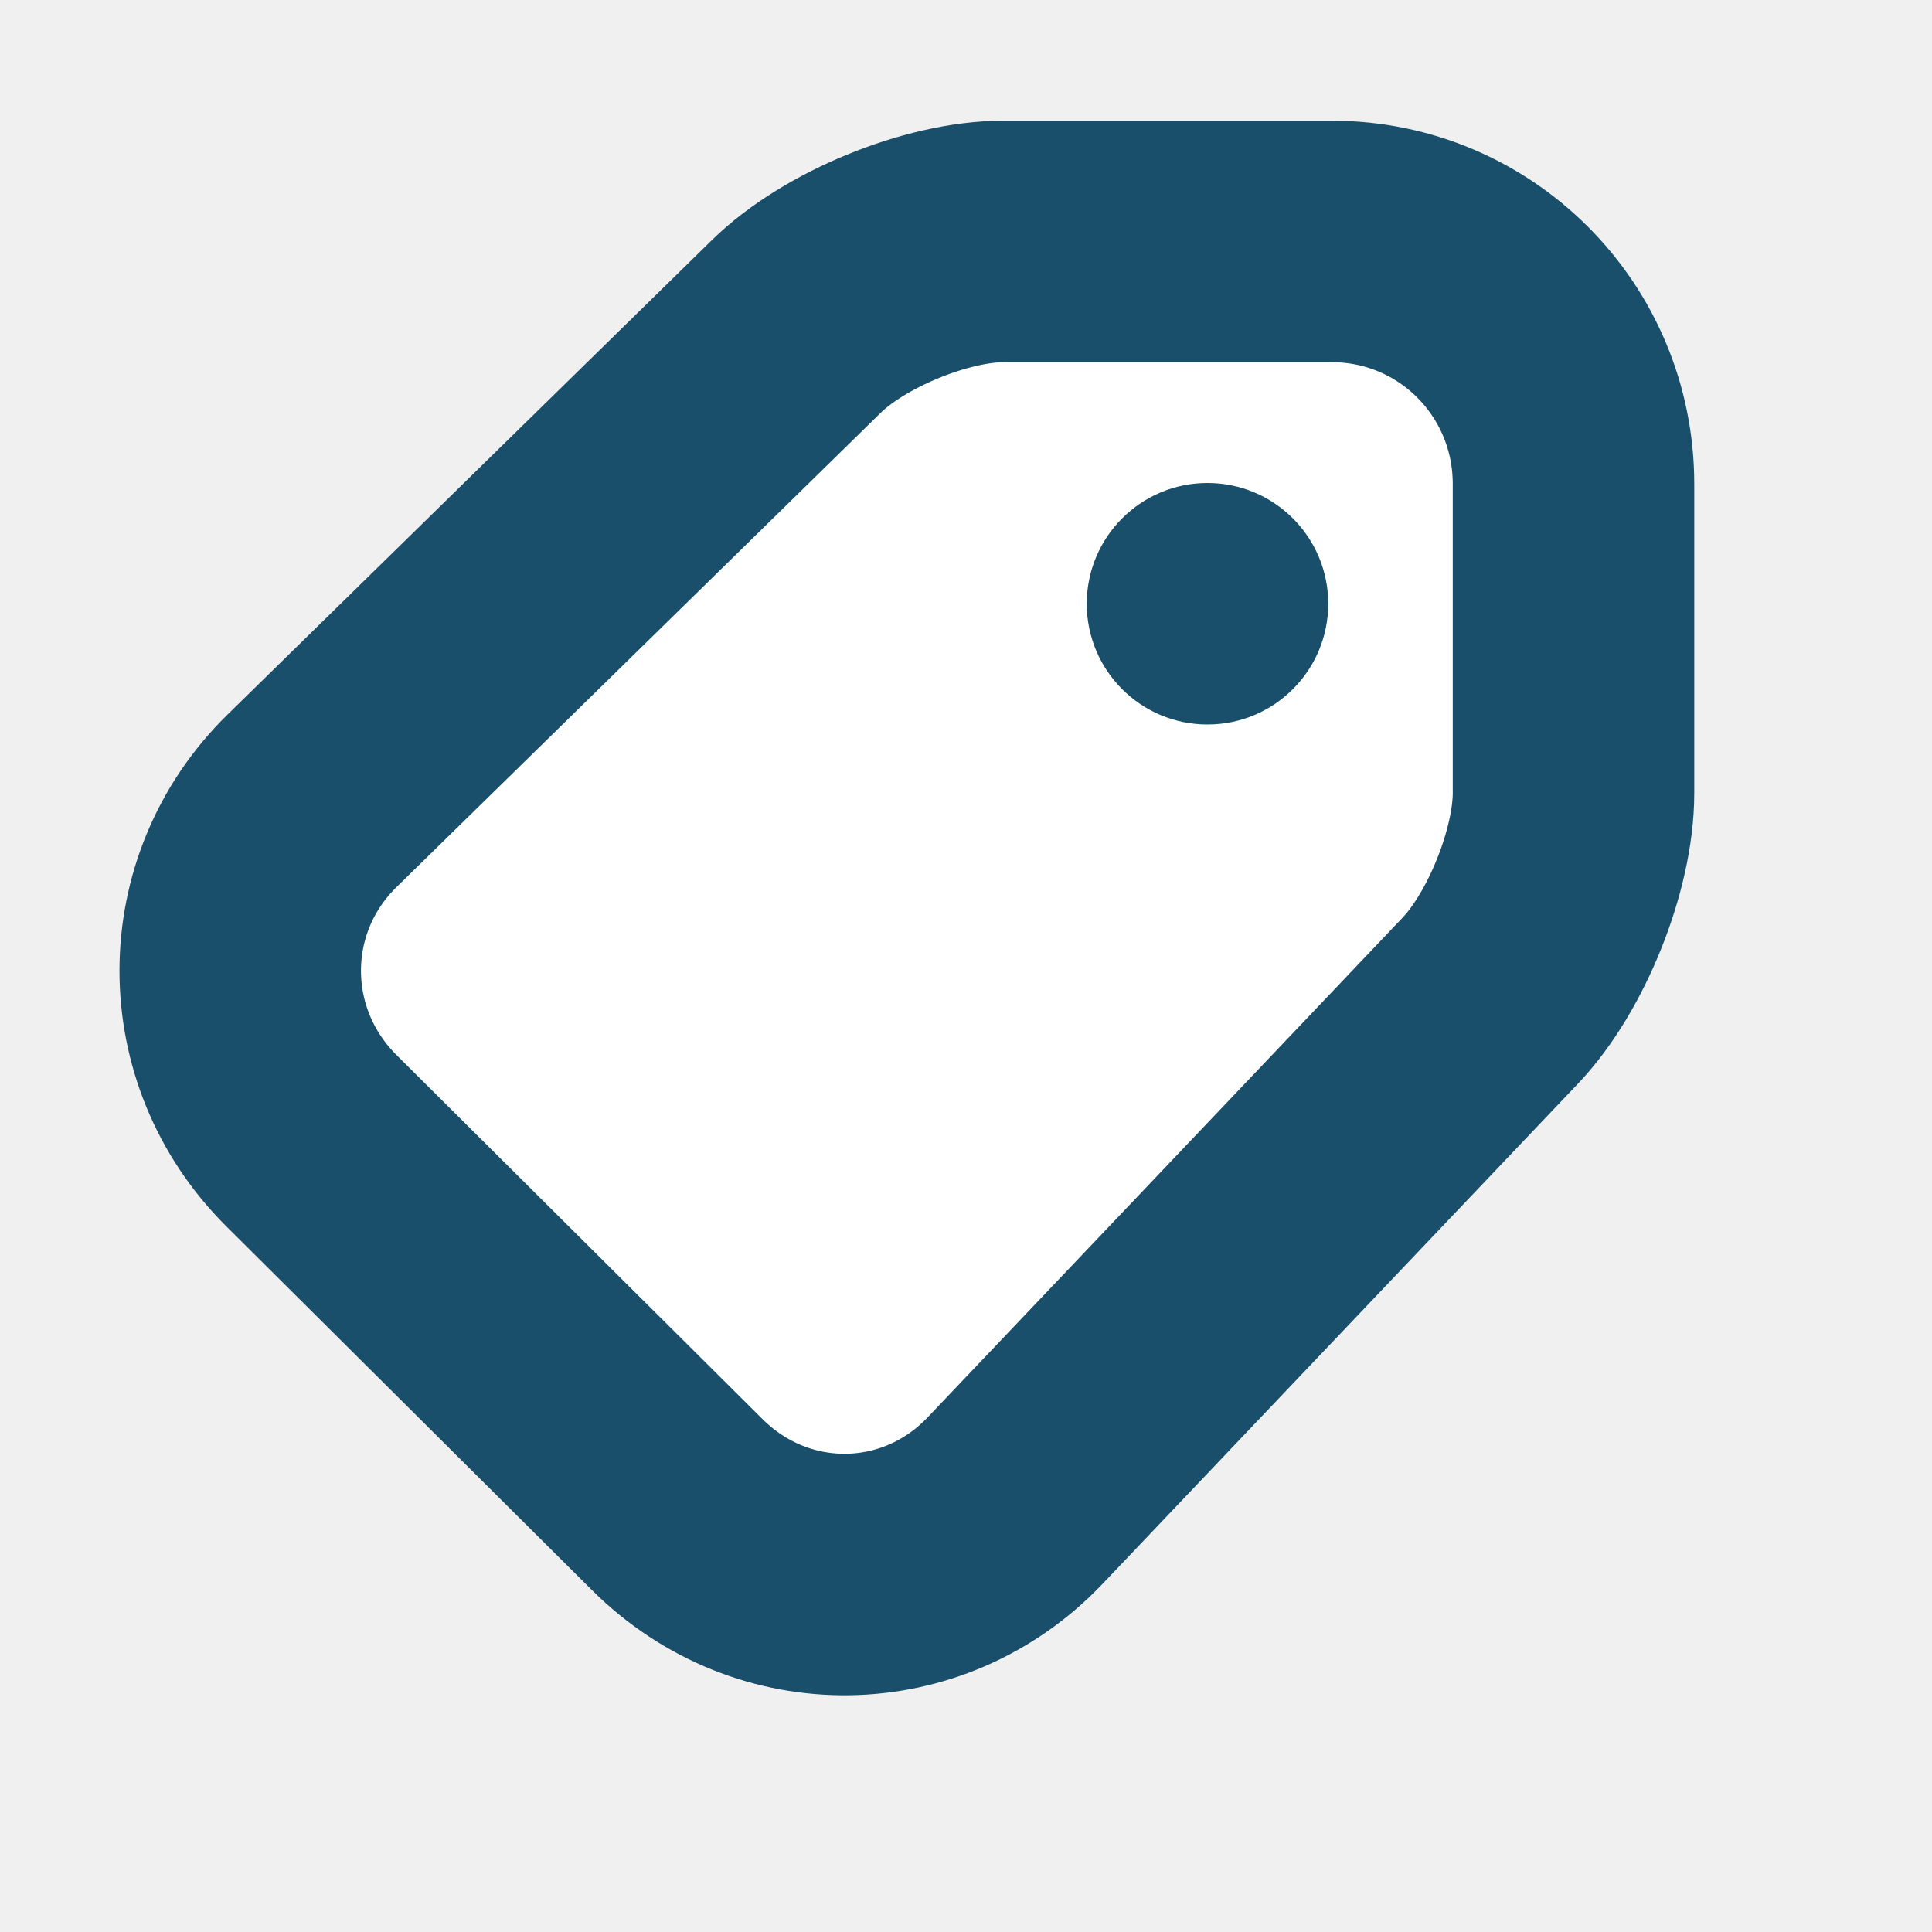
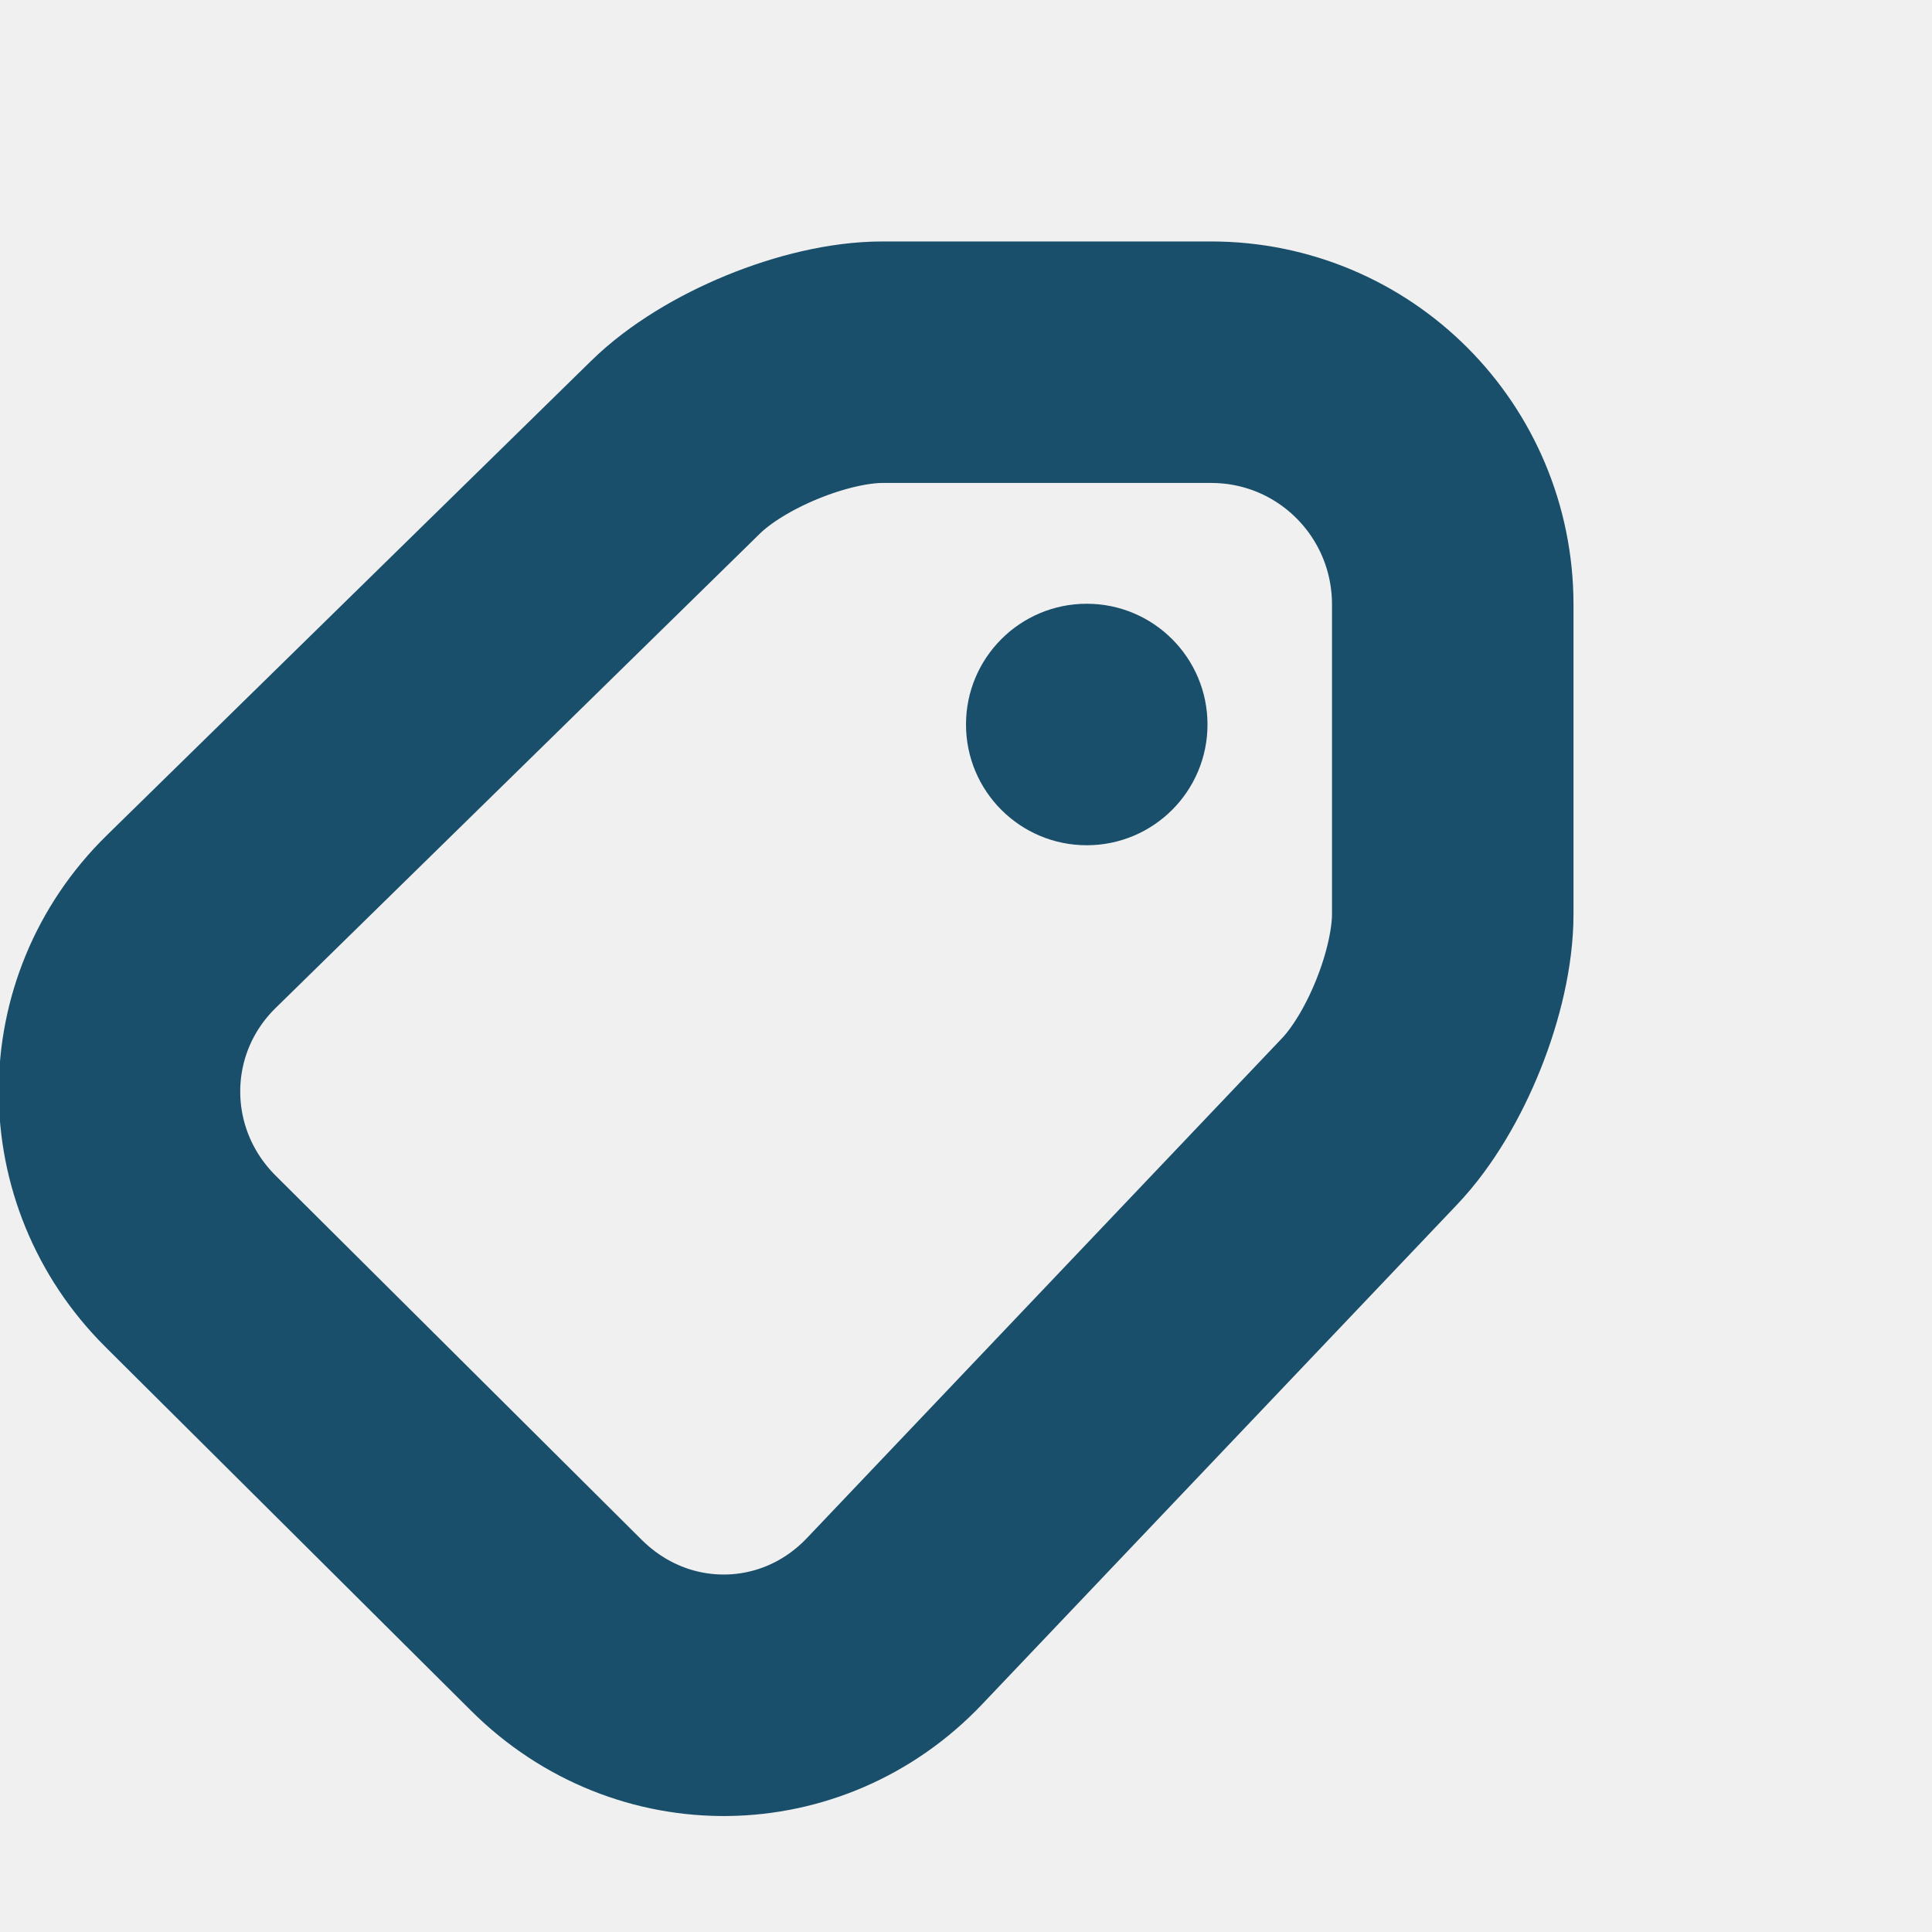
<svg xmlns="http://www.w3.org/2000/svg" width="16px" height="16px" viewBox="0 0 16 16" version="1.1">
-   <defs />
-   <g id="Page-1" stroke="none" stroke-width="1" fill="none" fill-rule="evenodd">
-     <g id="Artboard-1-Copy-9" transform="translate(-537, -803)">
-       <g id="Rectangle-812-+-Oval-132" transform="translate(538, 802)">
-         <path d="M1.347,5.643 C1.344,4.535 2.231,3.646 3.34,3.657 L8.954,3.715 C9.509,3.72 10.277,4.042 10.664,4.429 L12.589,6.354 C13.37,7.136 13.371,8.401 12.583,9.189 L10.773,10.999 C10.385,11.387 9.626,11.713 9.071,11.727 L3.361,11.872 C2.258,11.9 1.361,11.036 1.358,9.917 L1.347,5.643 Z" id="Rectangle-812" stroke="#1A4F6B" stroke-width="2" fill="#FFFFFF" transform="translate(7.260789, 7.765005) rotate(-45) translate(-7.260789, -7.765005) " />
-         <circle id="Oval-132" fill="#1A4F6C" cx="9" cy="6" r="1" />
-       </g>
-     </g>
-   </g>
+   <path d="M1.347,5.643 C1.344,4.535 2.231,3.646 3.34,3.657 L8.954,3.715 C9.509,3.72 10.277,4.042 10.664,4.429 L12.589,6.354 C13.37,7.136 13.371,8.401 12.583,9.189 L10.773,10.999 C10.385,11.387 9.626,11.713 9.071,11.727 L3.361,11.872 C2.258,11.9 1.361,11.036 1.358,9.917 L1.347,5.643 Z" id="Rectangle-812" stroke="#1A4F6B" stroke-width="2" fill="#FFFFFF" fill-opacity="0" transform="translate(7.260789, 7.765005) rotate(-45) translate(-7.260789, -7.765005) " />
+   <circle fill="#1A4F6C" cx="9" cy="6" r="1" />
</svg>
